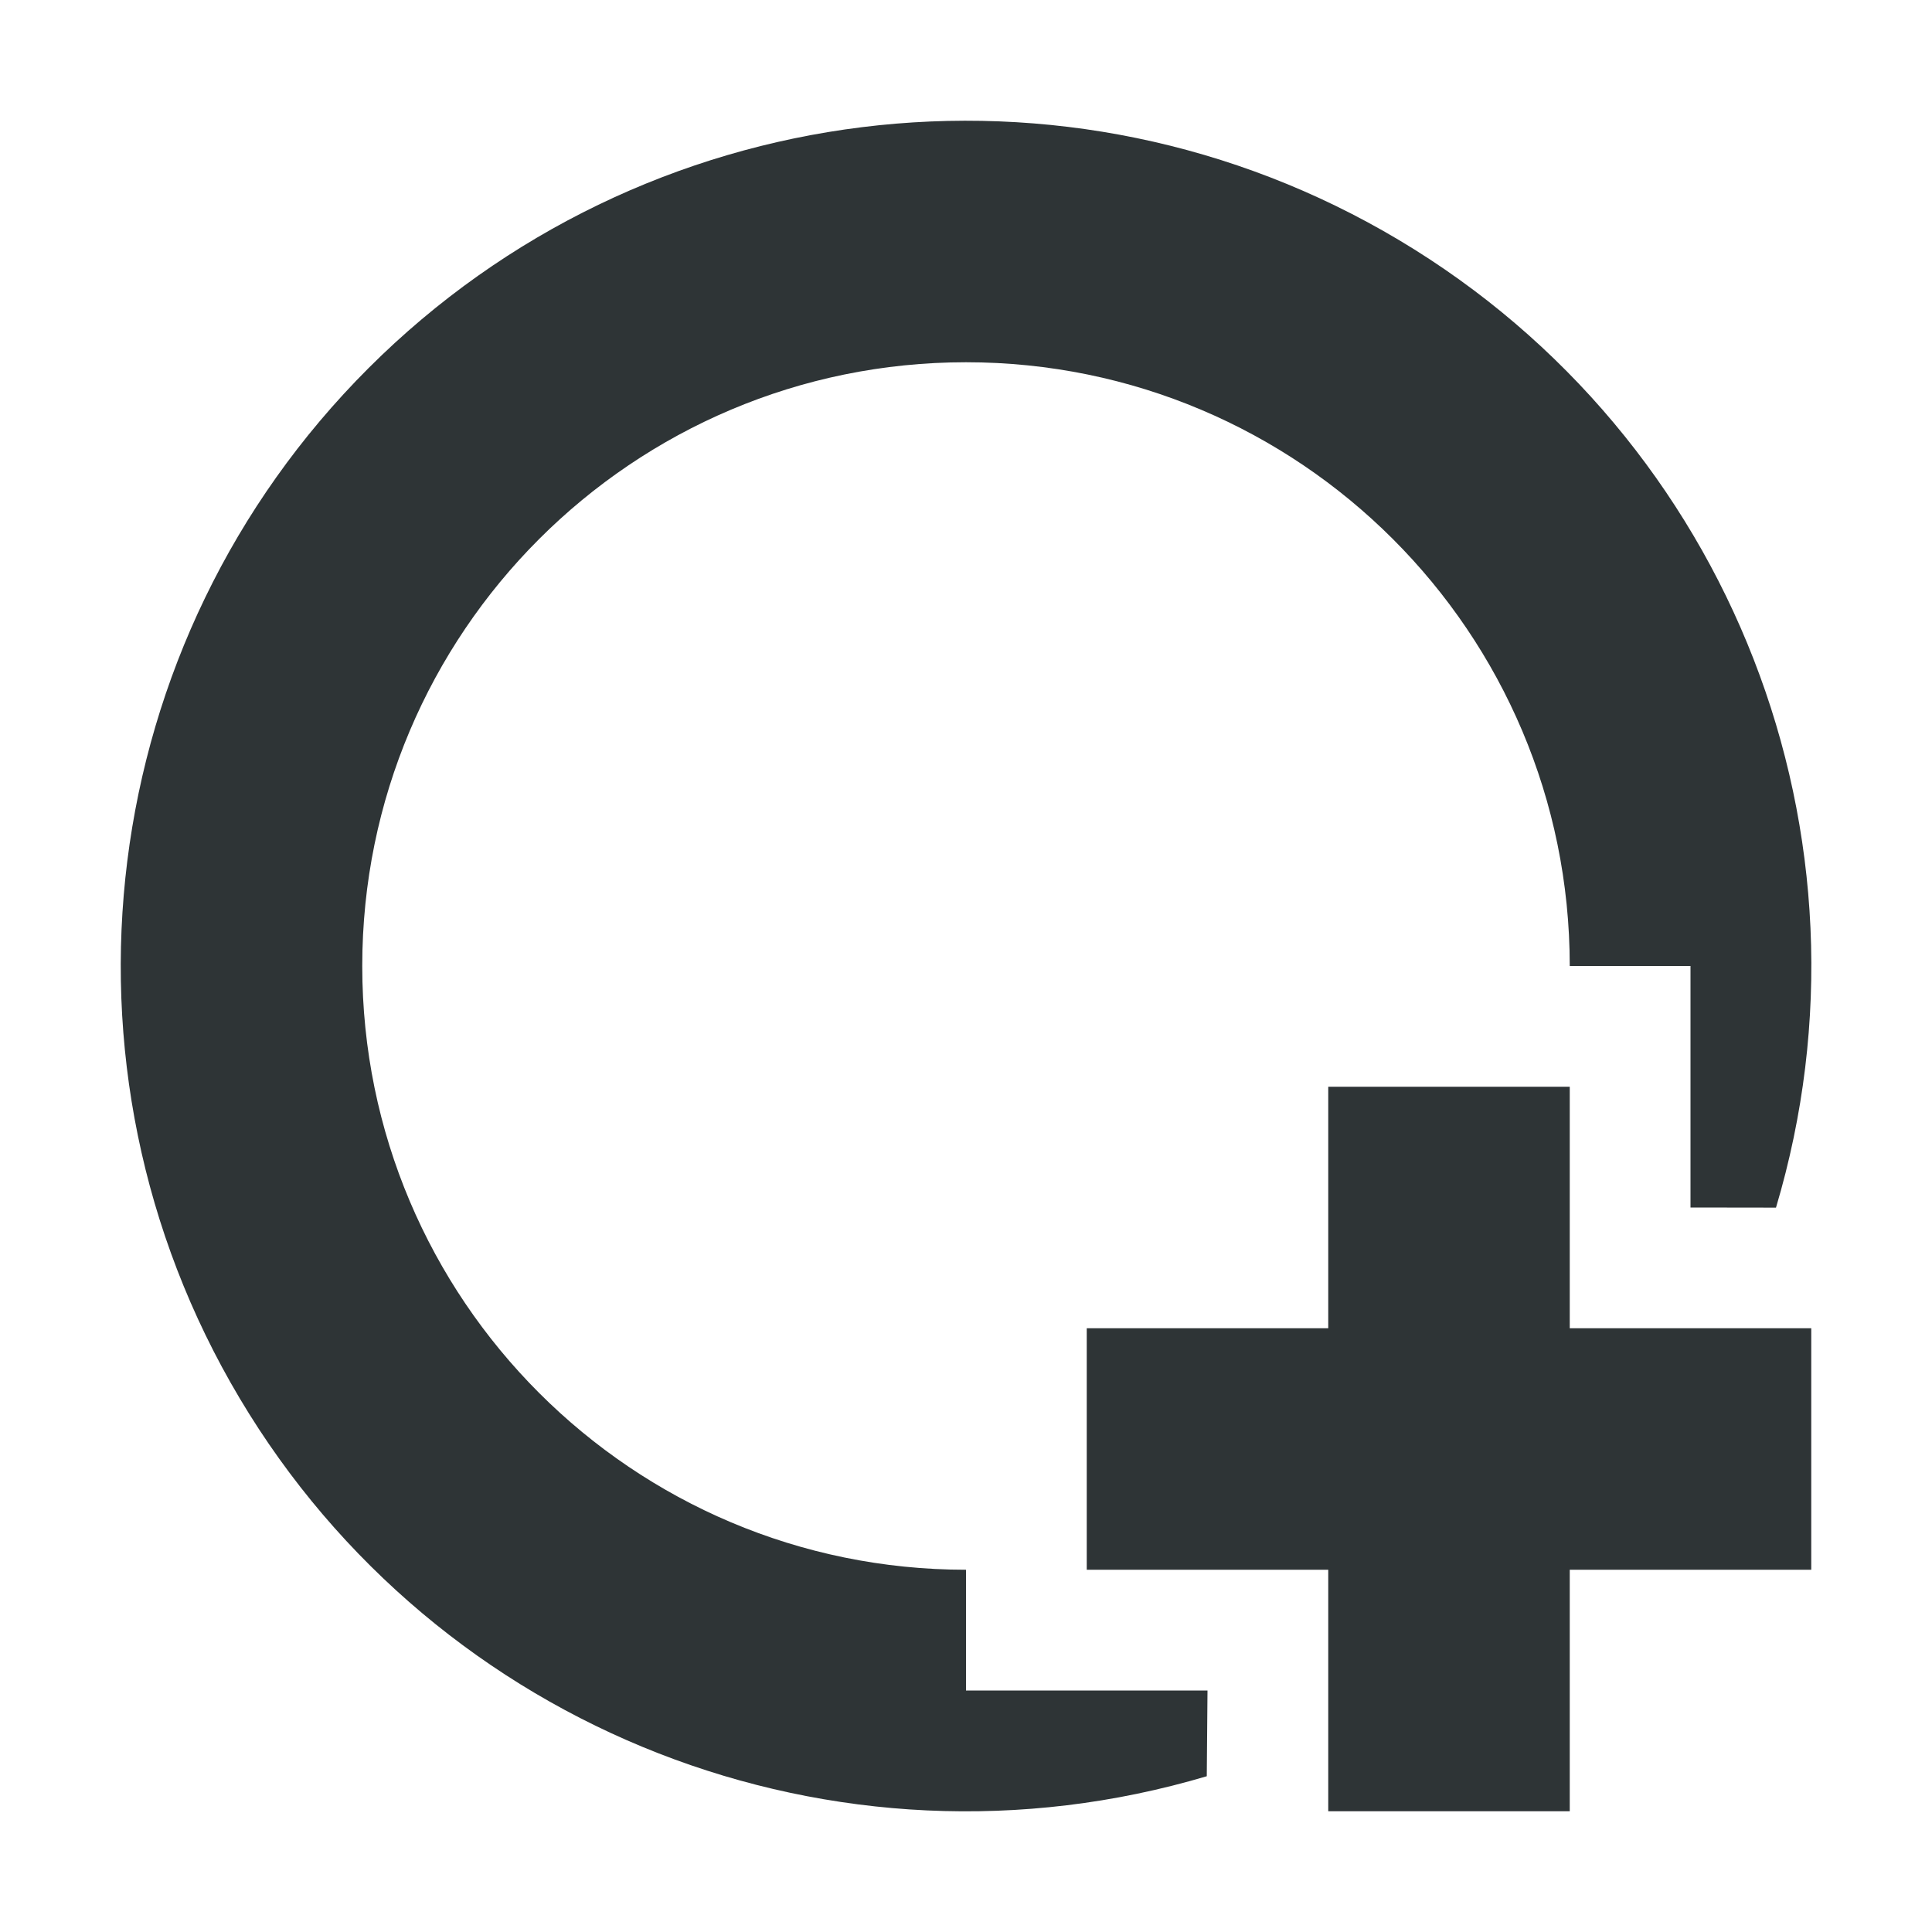
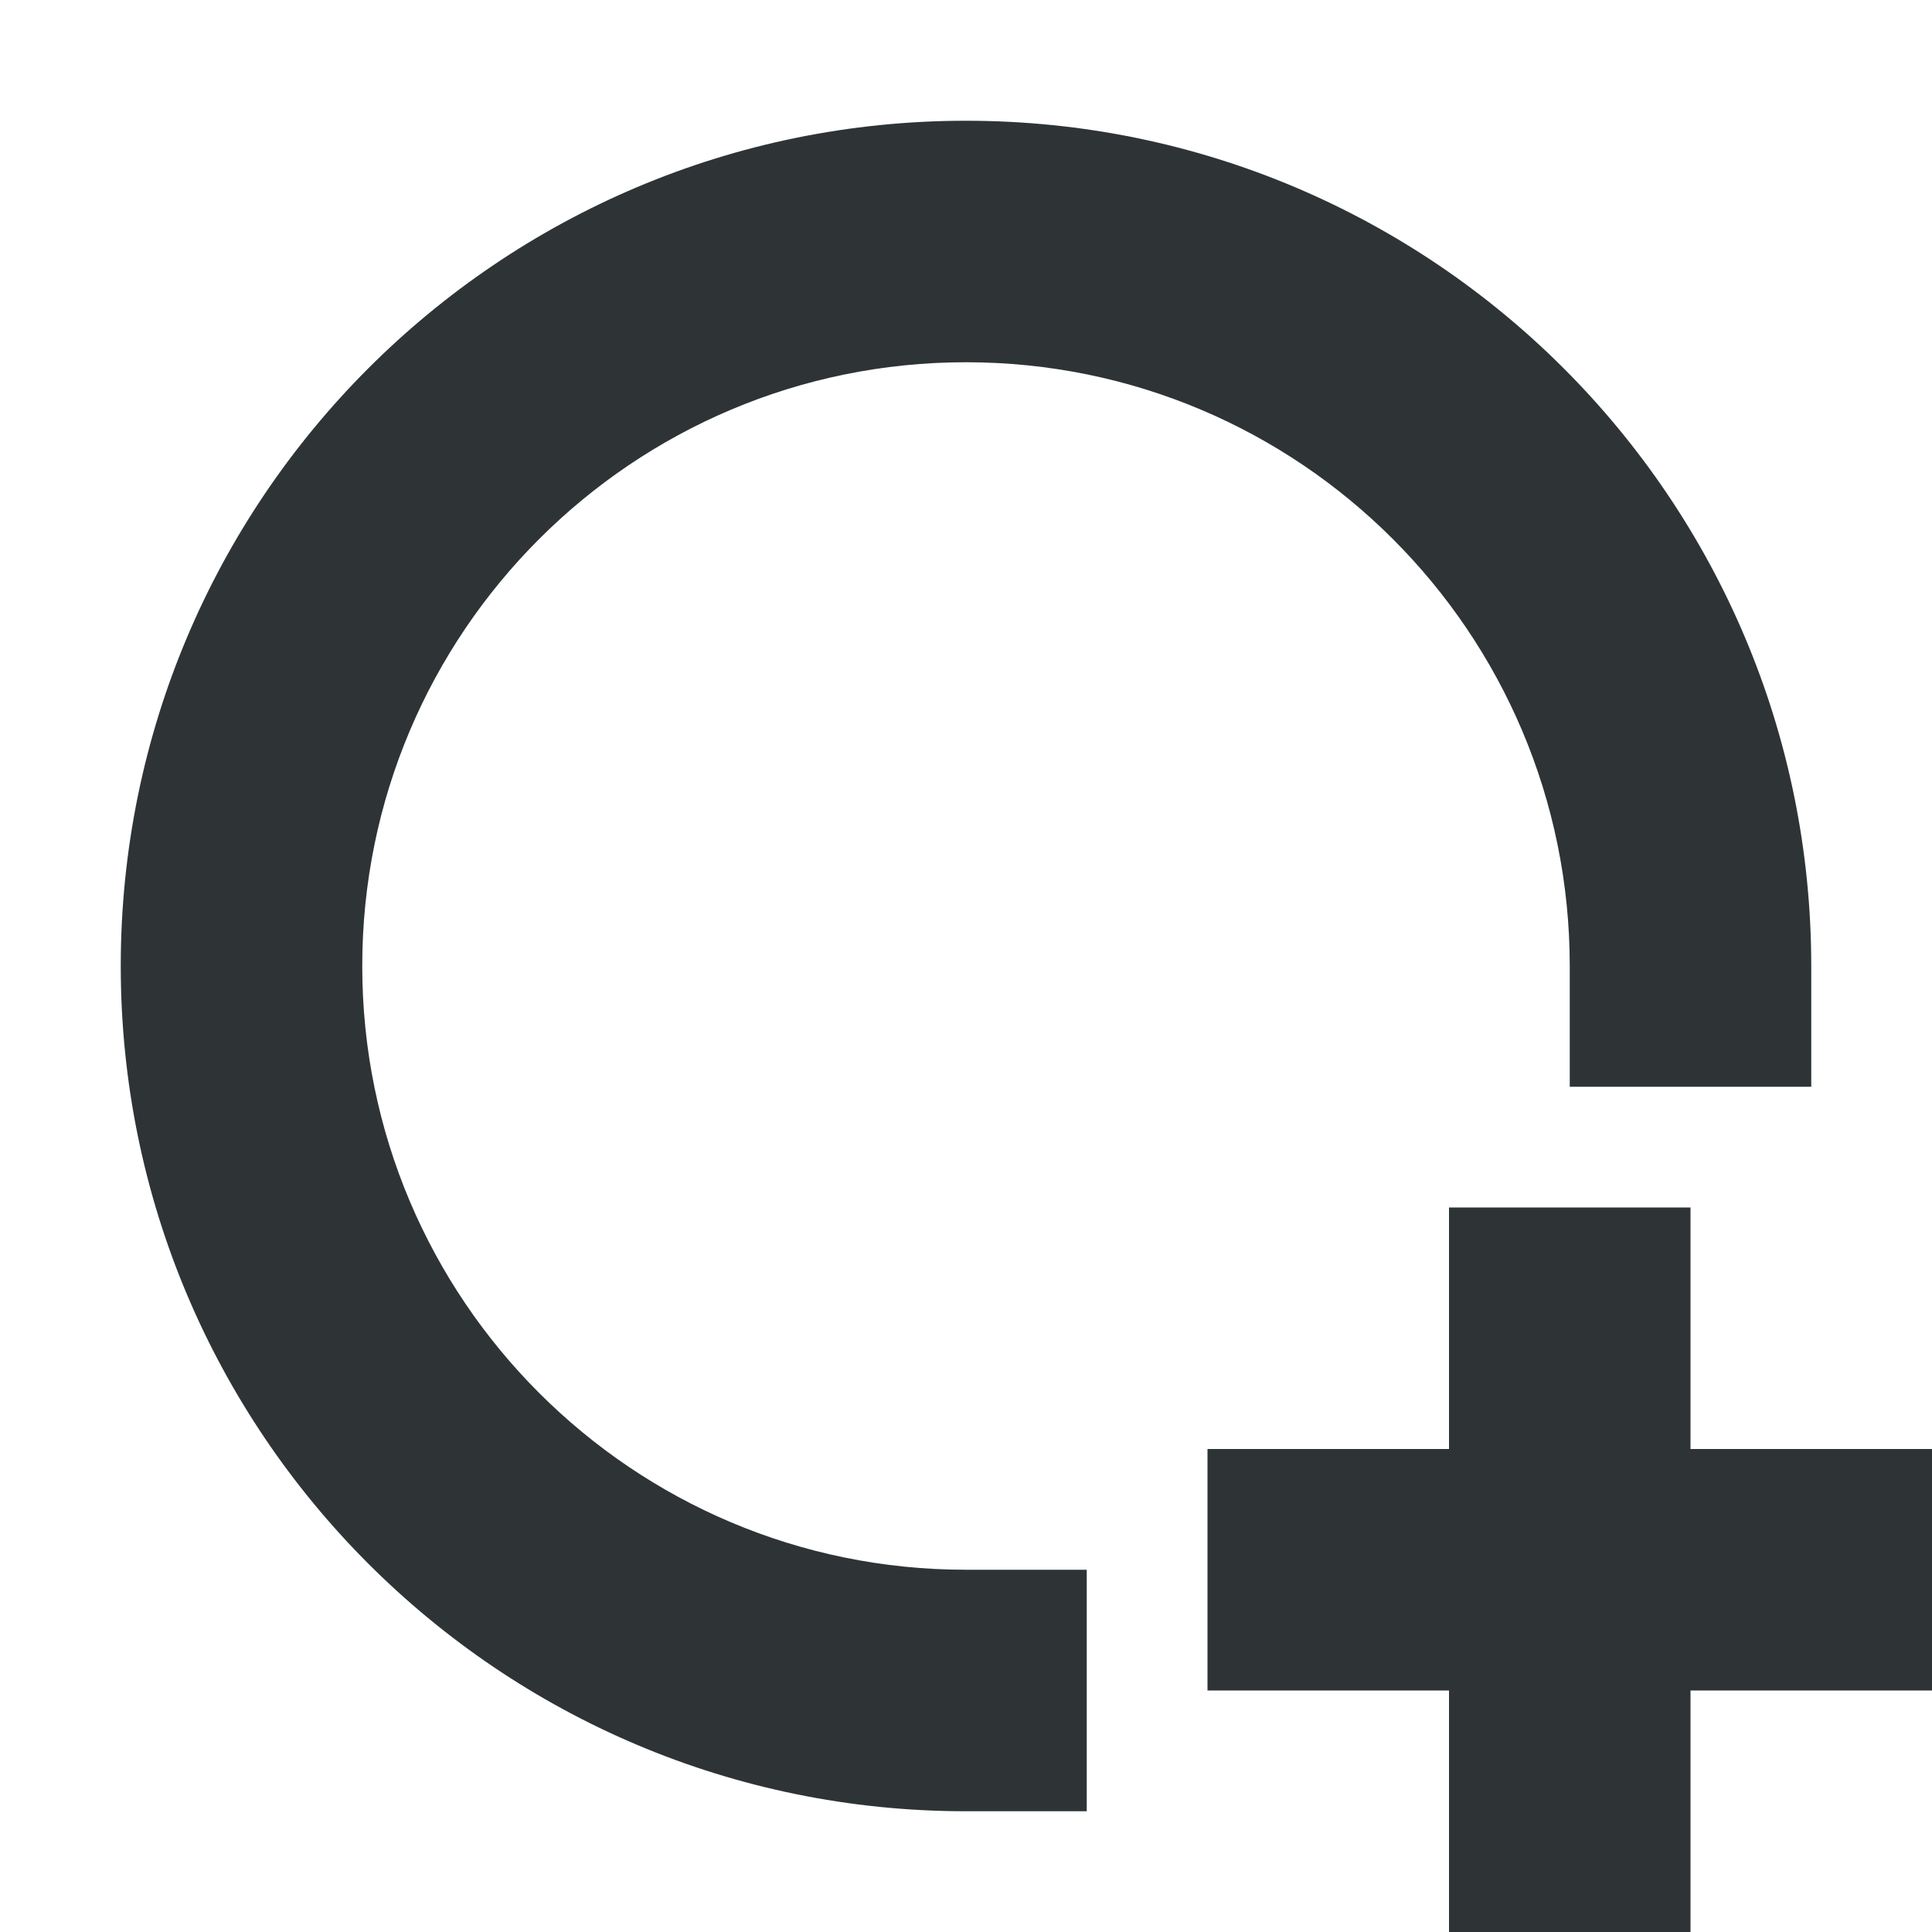
<svg xmlns="http://www.w3.org/2000/svg" version="1.1" width="16" height="16">
  <defs />
-   <path id="New Path" fill="rgba(46,52,54,1)" stroke="none" d="M 13 9 L 11 9 L 11 11 L 9 11 L 9 13 L 11 13 L 11 15 L 13 15 L 13 13 L 15 13 L 15 11 L 13 11 L 13 9 Z" />
-   <path id="New Path" fill="rgba(46,52,54,1)" stroke="none" d="M 8 13 L 8 14 L 10 14 L 9.994 14.71 A 7 7 -90 1 1 14.708 10.001 L 14 10 L 14 8 L 13 8 L 13 8 A 5 5 -90 1 0 8 13 Z" />
+   <path id="New Path" fill="rgba(46,52,54,1)" stroke="none" d="M 14 10 L 12 10 L 12 12 L 10 12 L 10 14 L 12 14 L 12 16 L 14 16 L 14 14 L 16 14 L 16 12 L 14 12 L 14 10 Z" />
+   <path id="New Path" fill="rgba(46,52,54,1)" stroke="none" d="M 8 13 L 9 13 L 9 15 L 8 15 A 7 7 -90 1 1 15 8 L 15 9 L 14 9 L 13 9 L 13 8 A 5 5 -90 1 0 8 13 Z" />
</svg>
